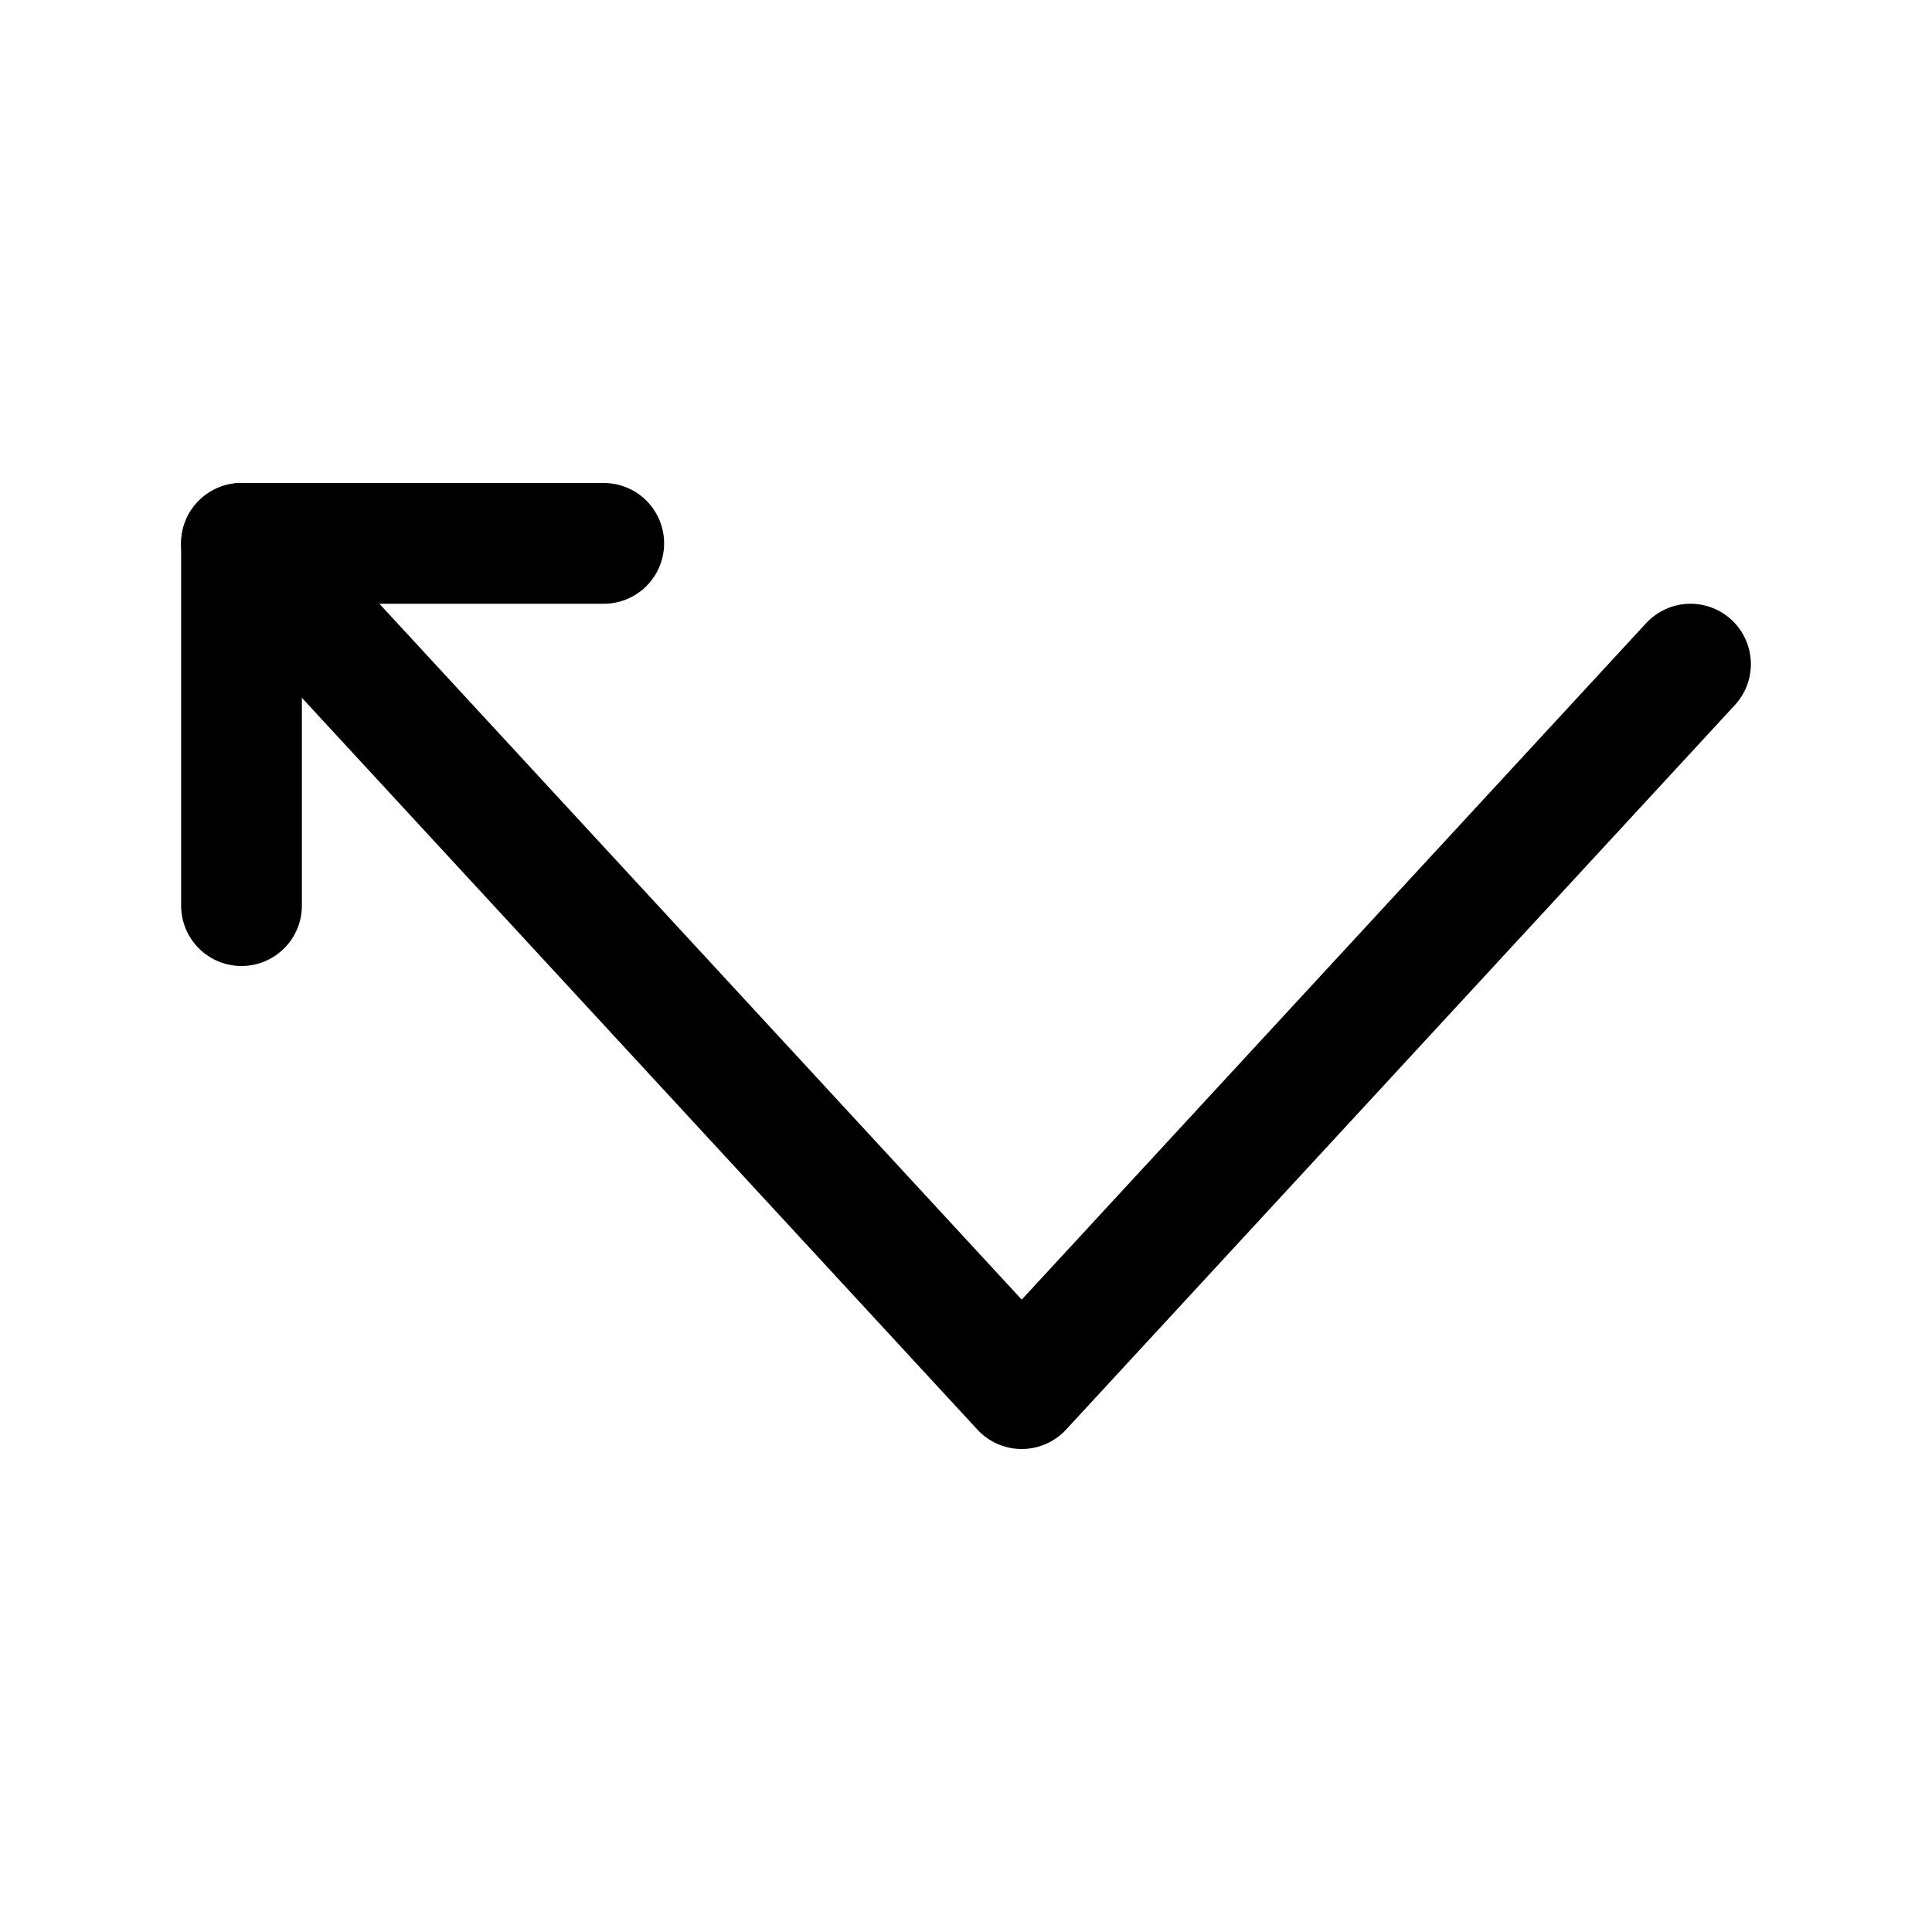
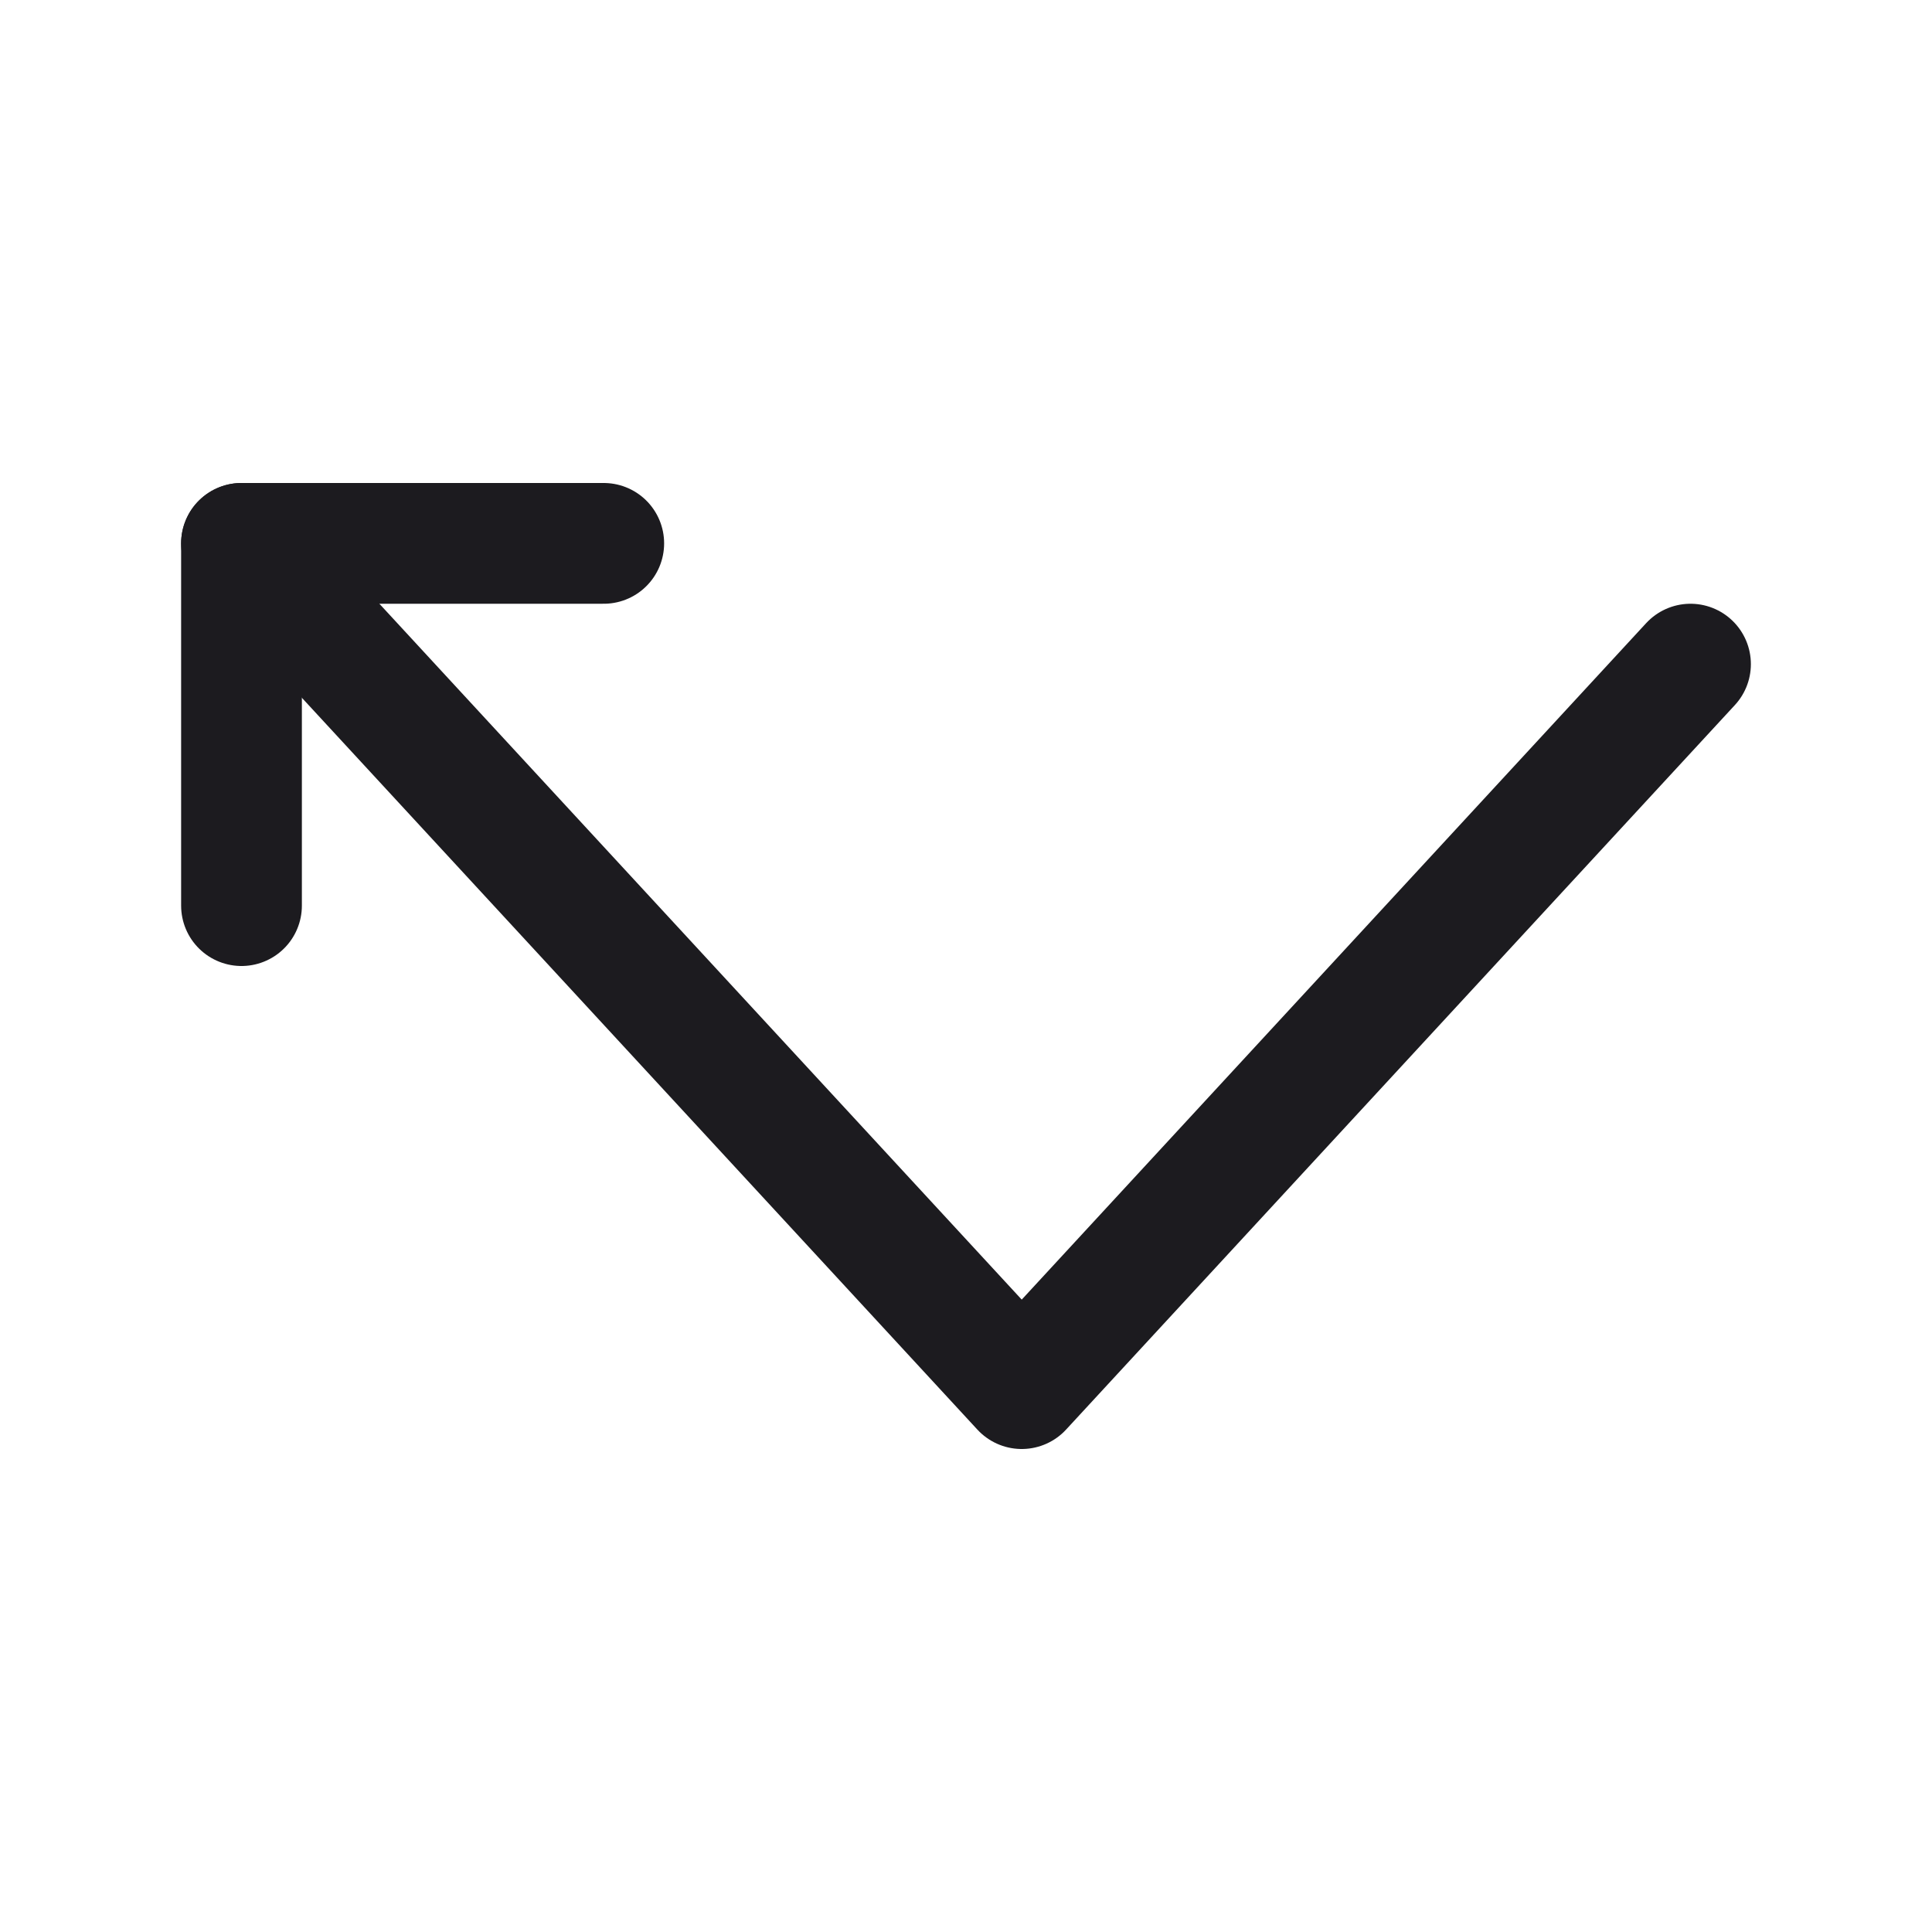
<svg xmlns="http://www.w3.org/2000/svg" width="32" height="32" fill="none">
-   <path d="M28 11 16.923 23 4 9" stroke="#000" stroke-width="2" stroke-linecap="round" stroke-linejoin="round" />
-   <path d="M10 9H4v6" stroke="#000" stroke-width="2" stroke-linecap="round" stroke-linejoin="round" />
+   <path d="M28 11 16.923 23 4 9" stroke="#1C1B1F" stroke-width="2" stroke-linecap="round" stroke-linejoin="round" />
+   <path d="M10 9H4v6" stroke="#1C1B1F" stroke-width="2" stroke-linecap="round" stroke-linejoin="round" />
</svg>
